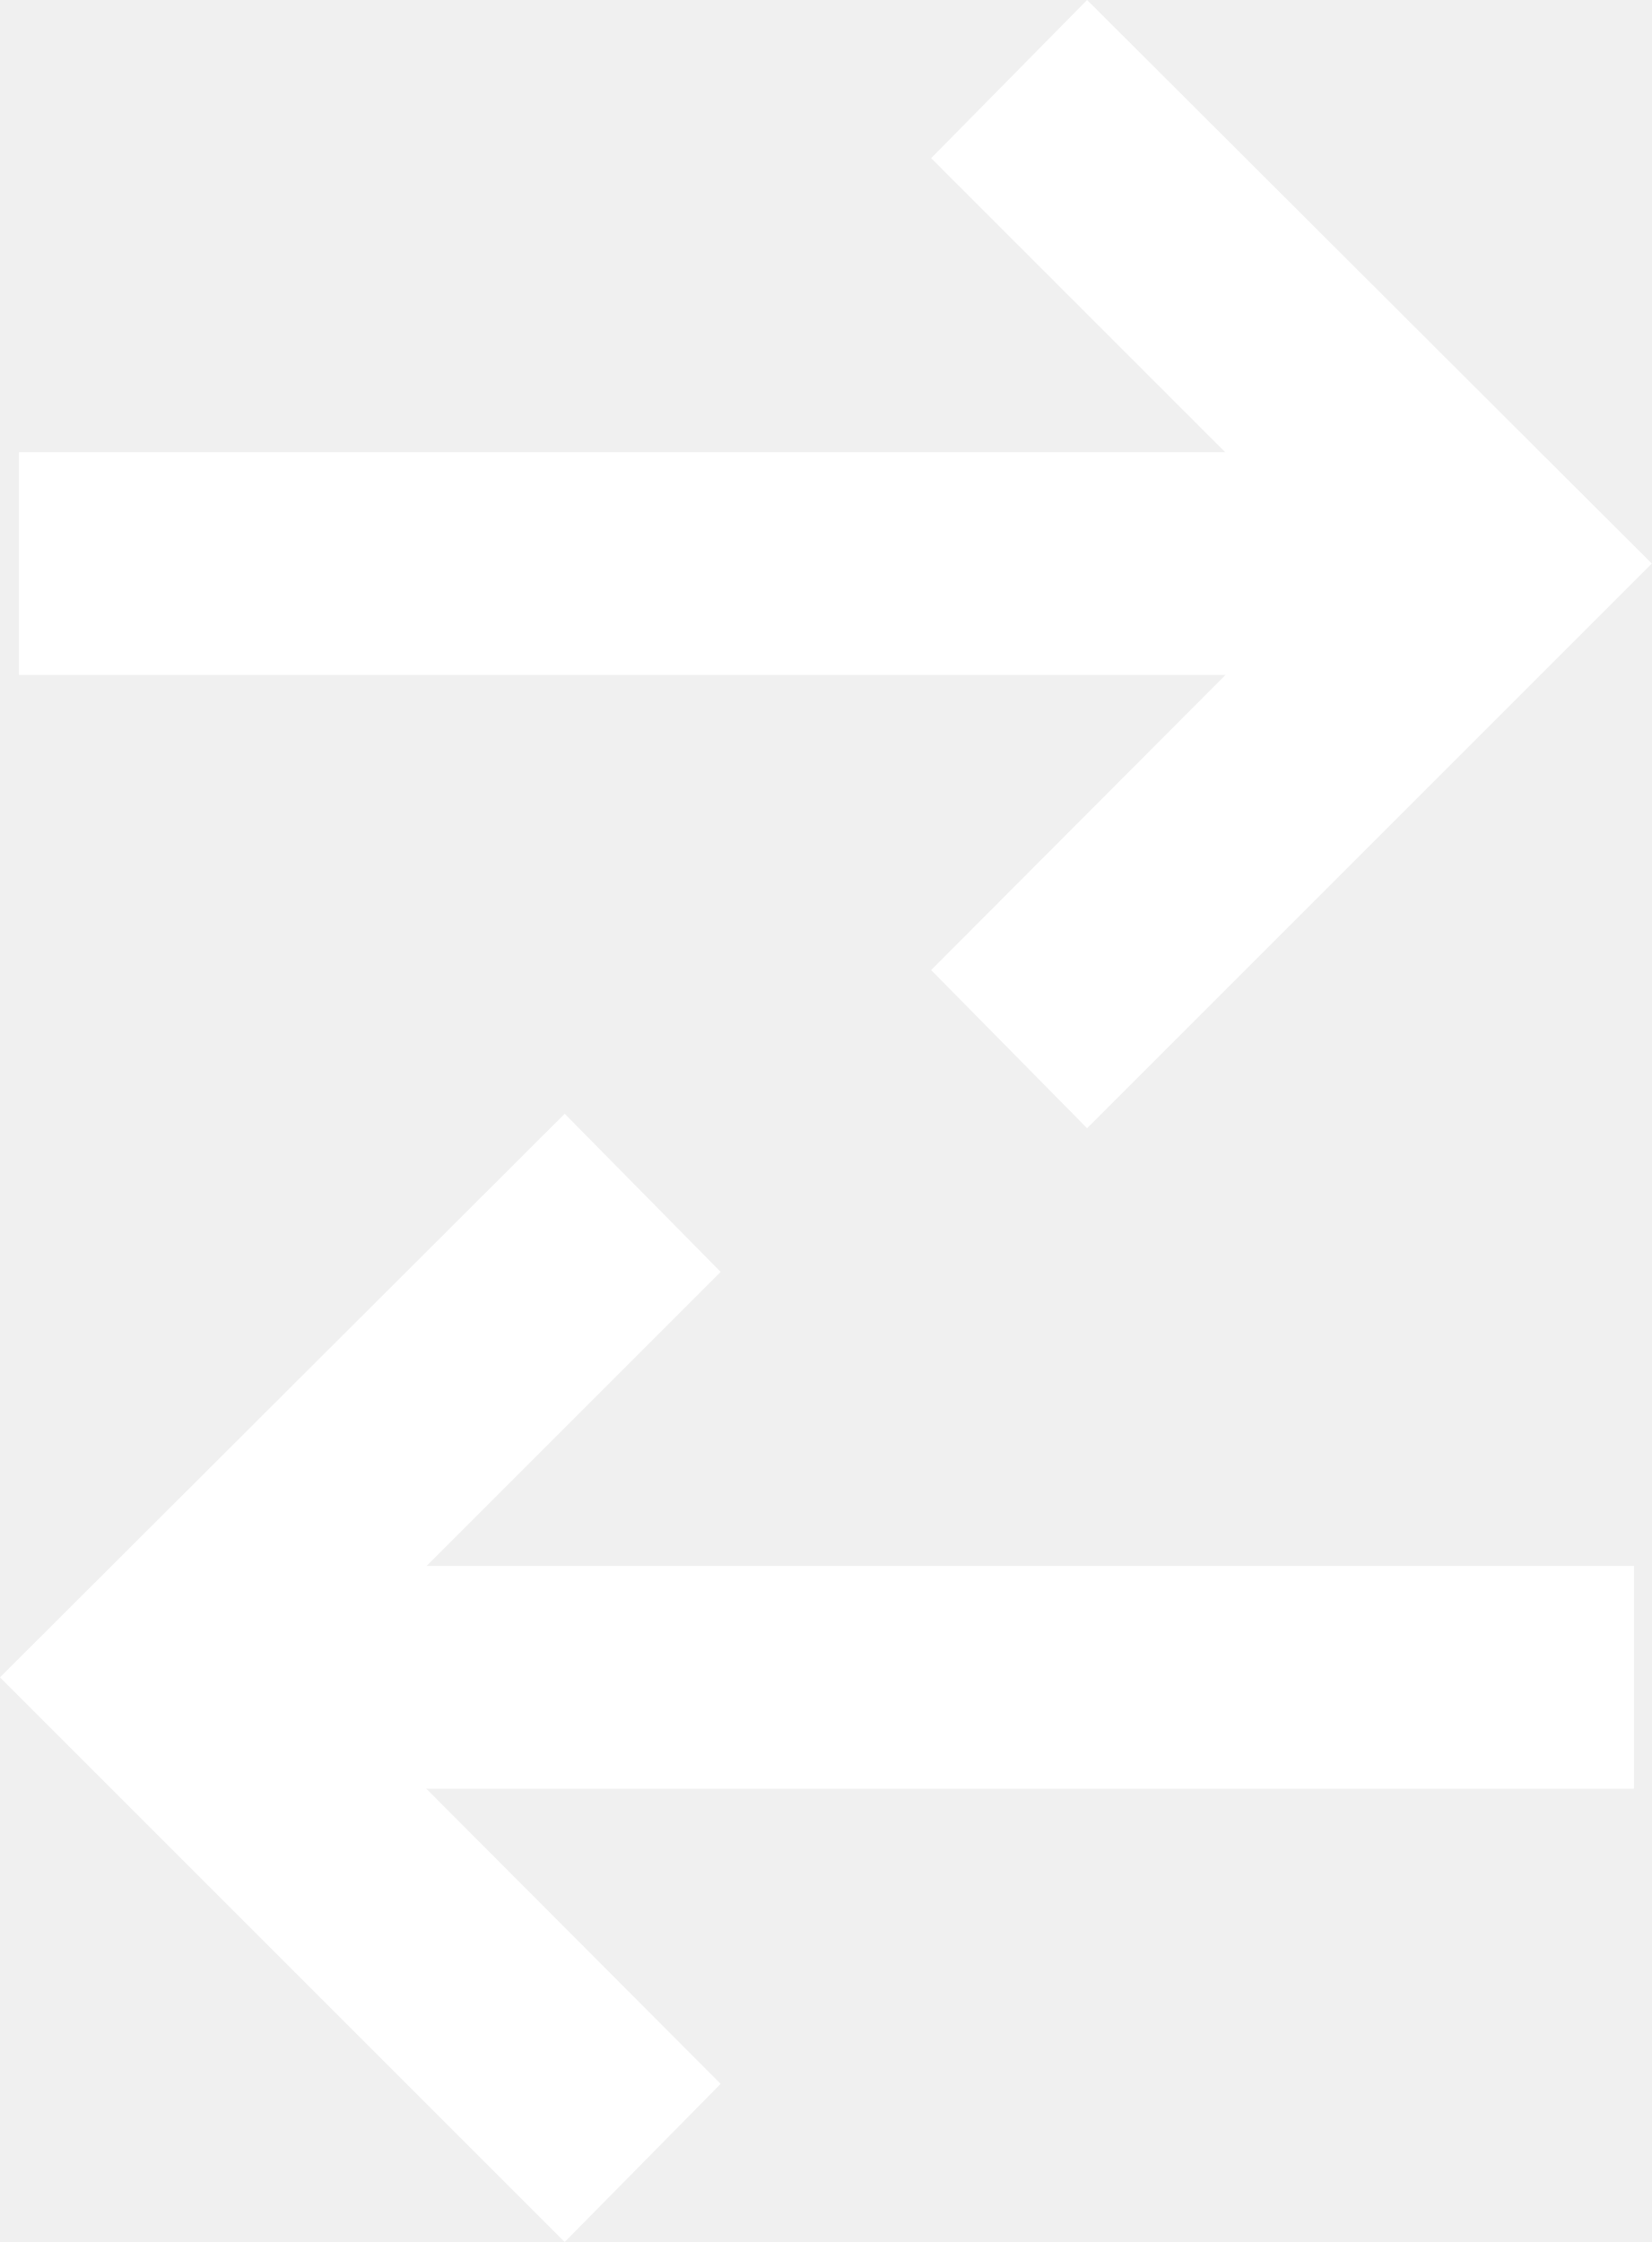
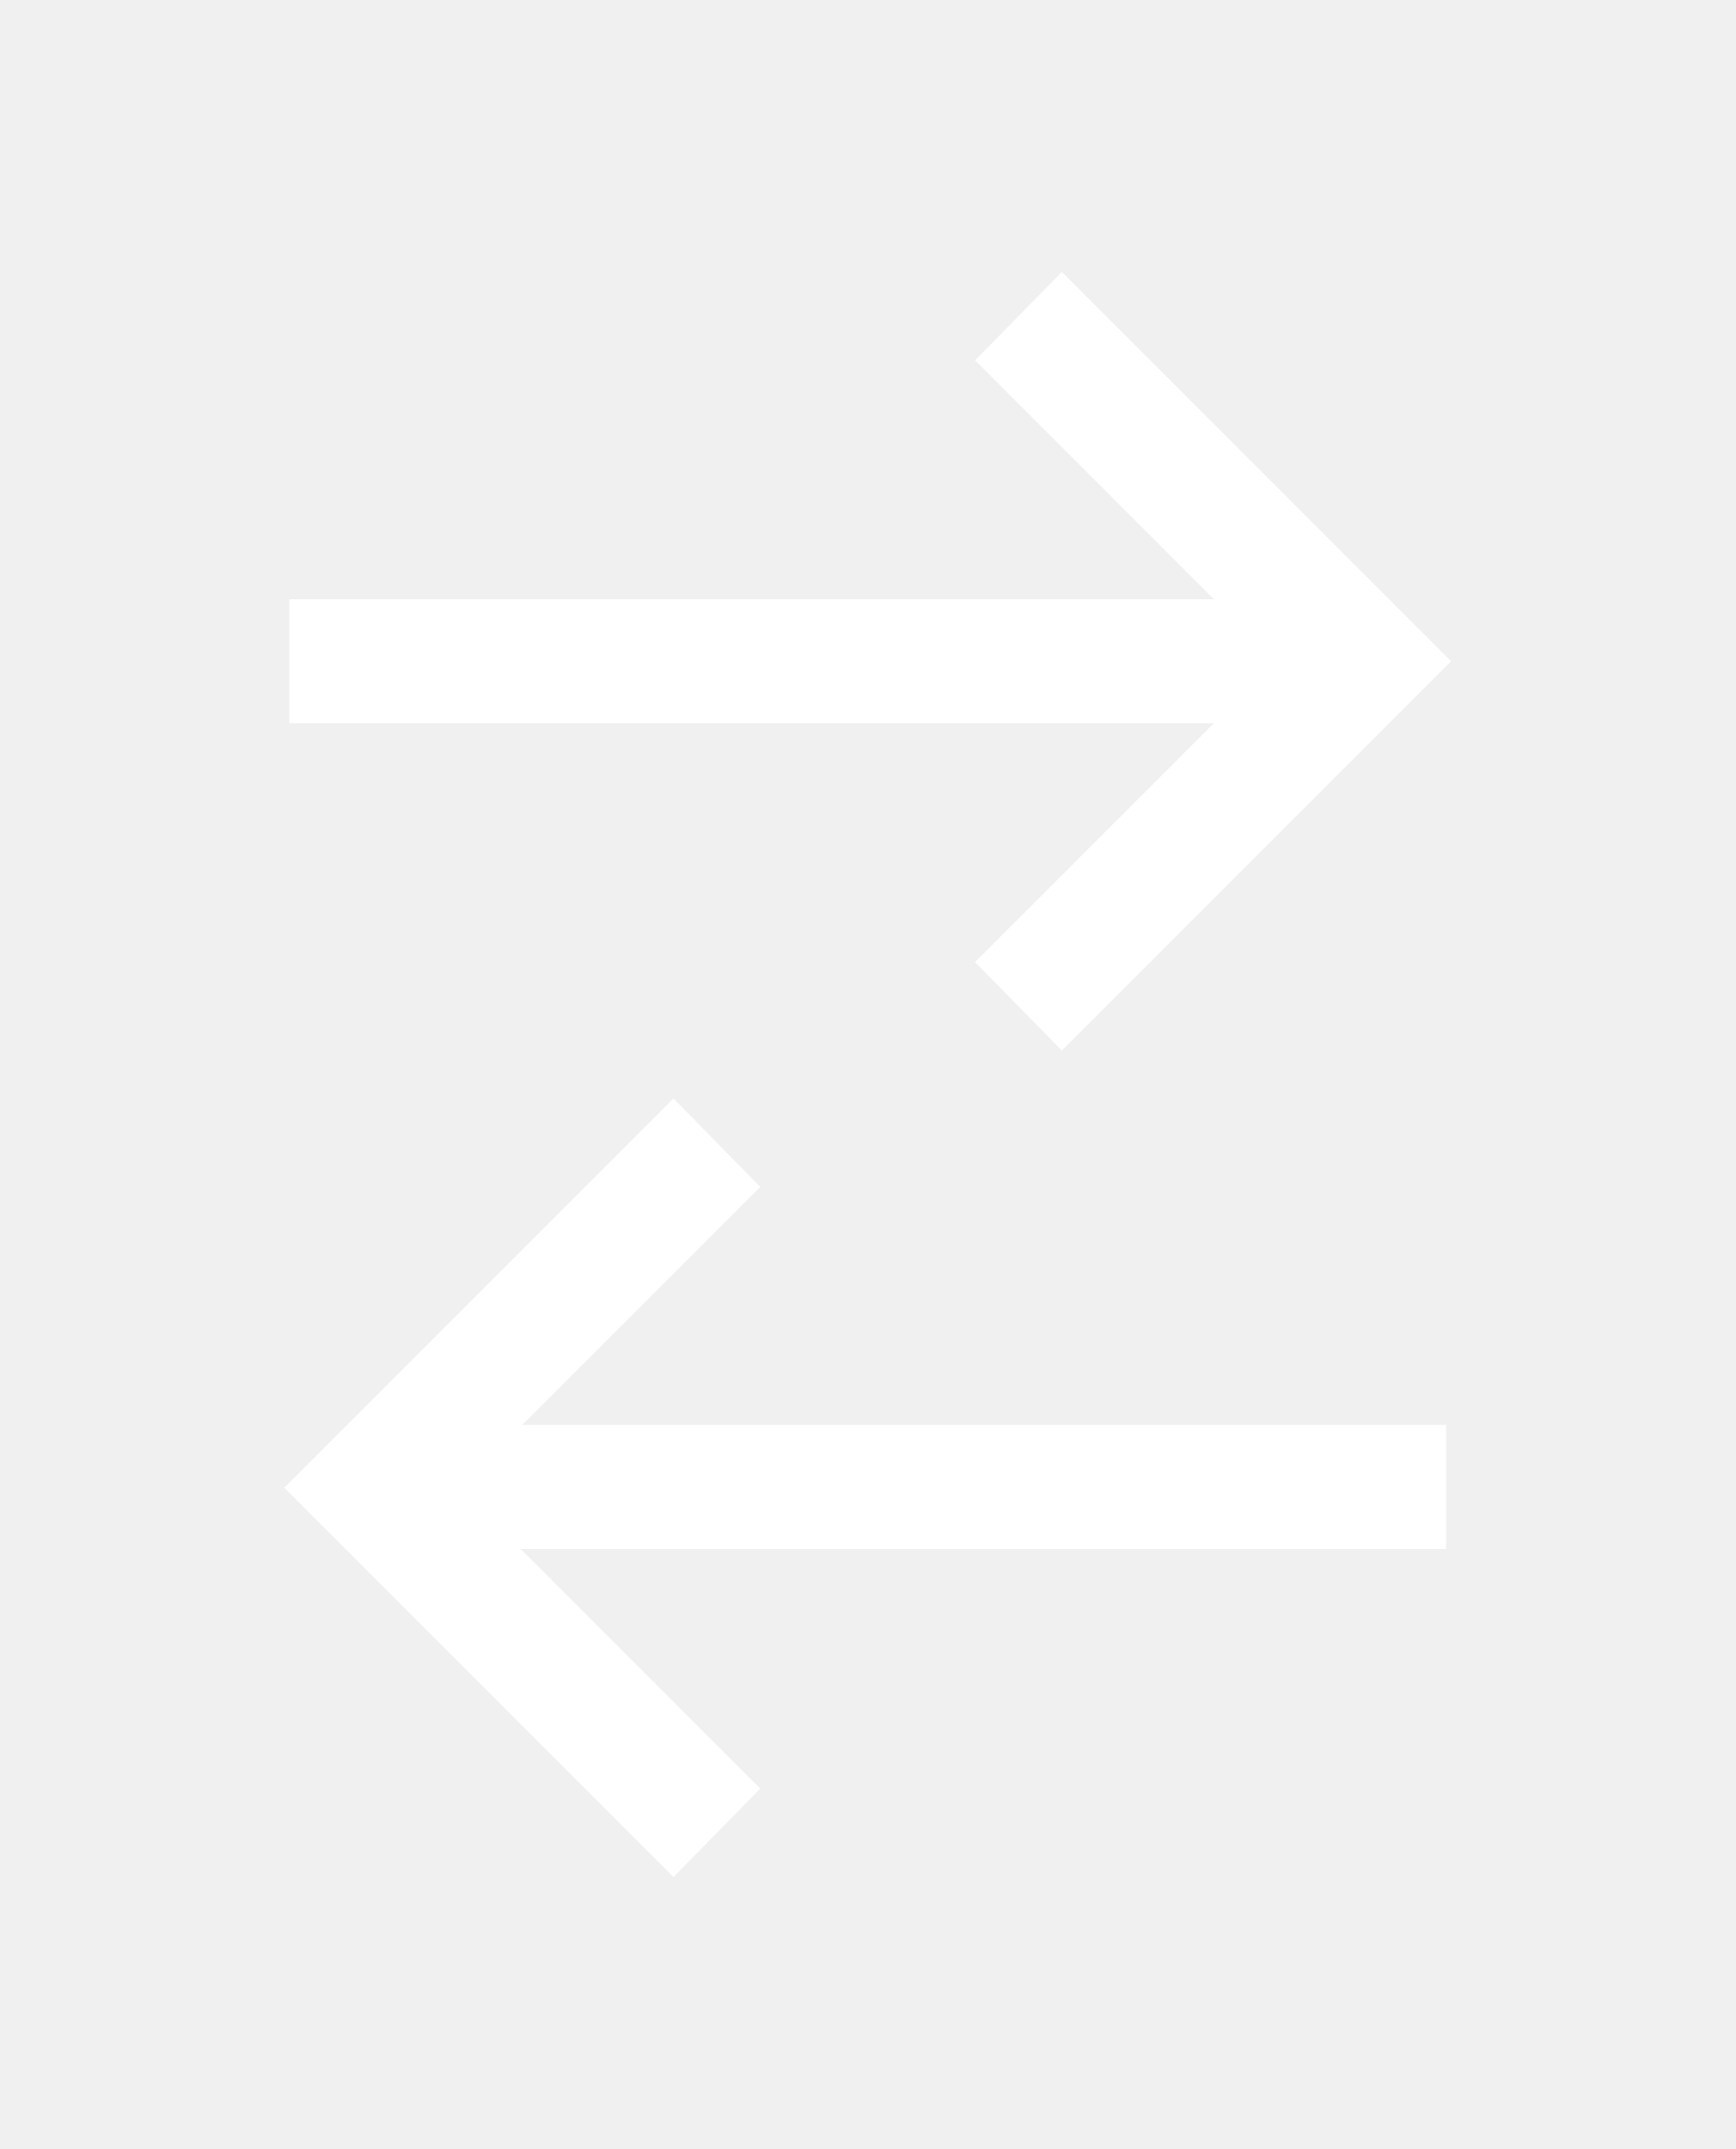
- <svg xmlns="http://www.w3.org/2000/svg" height="20.13" viewBox="0 0 14.83 20.13" width="14.83">
-   <g fill="#fff">
-     <path d="m0 15.06 5.07-5.06 1.4 1.42-3.64 3.64 3.64 3.65-1.4 1.42z" />
-     <path d="m5.07 19.42-4.36-4.36 4.36-4.35.7.71-3.64 3.64 3.64 3.65z" />
-     <path d="m1.17 14.06h13.5v2h-13.5z" />
-     <path d="m1.67 14.56h12.5v1h-12.5z" />
-     <path d="m8.36 8.71 3.64-3.65-3.64-3.64 1.4-1.42 5.07 5.06-5.07 5.07z" />
-     <path d="m9.77 9.42-.7-.71 3.64-3.65-3.64-3.64.7-.71 4.36 4.35z" />
-     <path d="m.17 4.06h13.5v2h-13.5z" />
-     <path d="m.67 4.56h12.5v1h-12.5z" />
-   </g>
+ <svg xmlns="http://www.w3.org/2000/svg" width="21" height="26" viewBox="0 0 21 26">
+   <polygon points="3.44 18 8.15 13.29 9.2 14.36 5.56 18 9.2 21.64 8.15 22.71 3.44 18" fill="#fff" />
+   <path d="M8.15,22.35,3.79,18l4.36-4.35.7.71L5.21,18l3.64,3.65Z" fill="#fff" />
+   <rect x="4.5" y="17.24" width="13" height="1.5" fill="#fff" />
+   <path d="M4.75,17.5h12.5v1H4.75Z" fill="#fff" />
+   <polygon points="11.8 11.64 15.44 8 11.8 4.36 12.85 3.29 17.56 8 12.85 12.71 11.8 11.64" fill="#fff" />
+   <path d="M12.85,12.36l-.7-.71L15.79,8,12.15,4.36l.7-.71L17.21,8Z" fill="#fff" />
+   <rect x="3.5" y="7.25" width="13" height="1.5" fill="#fff" />
+   <path d="M3.75,7.5h12.5v1H3.75Z" fill="#fff" />
</svg>
